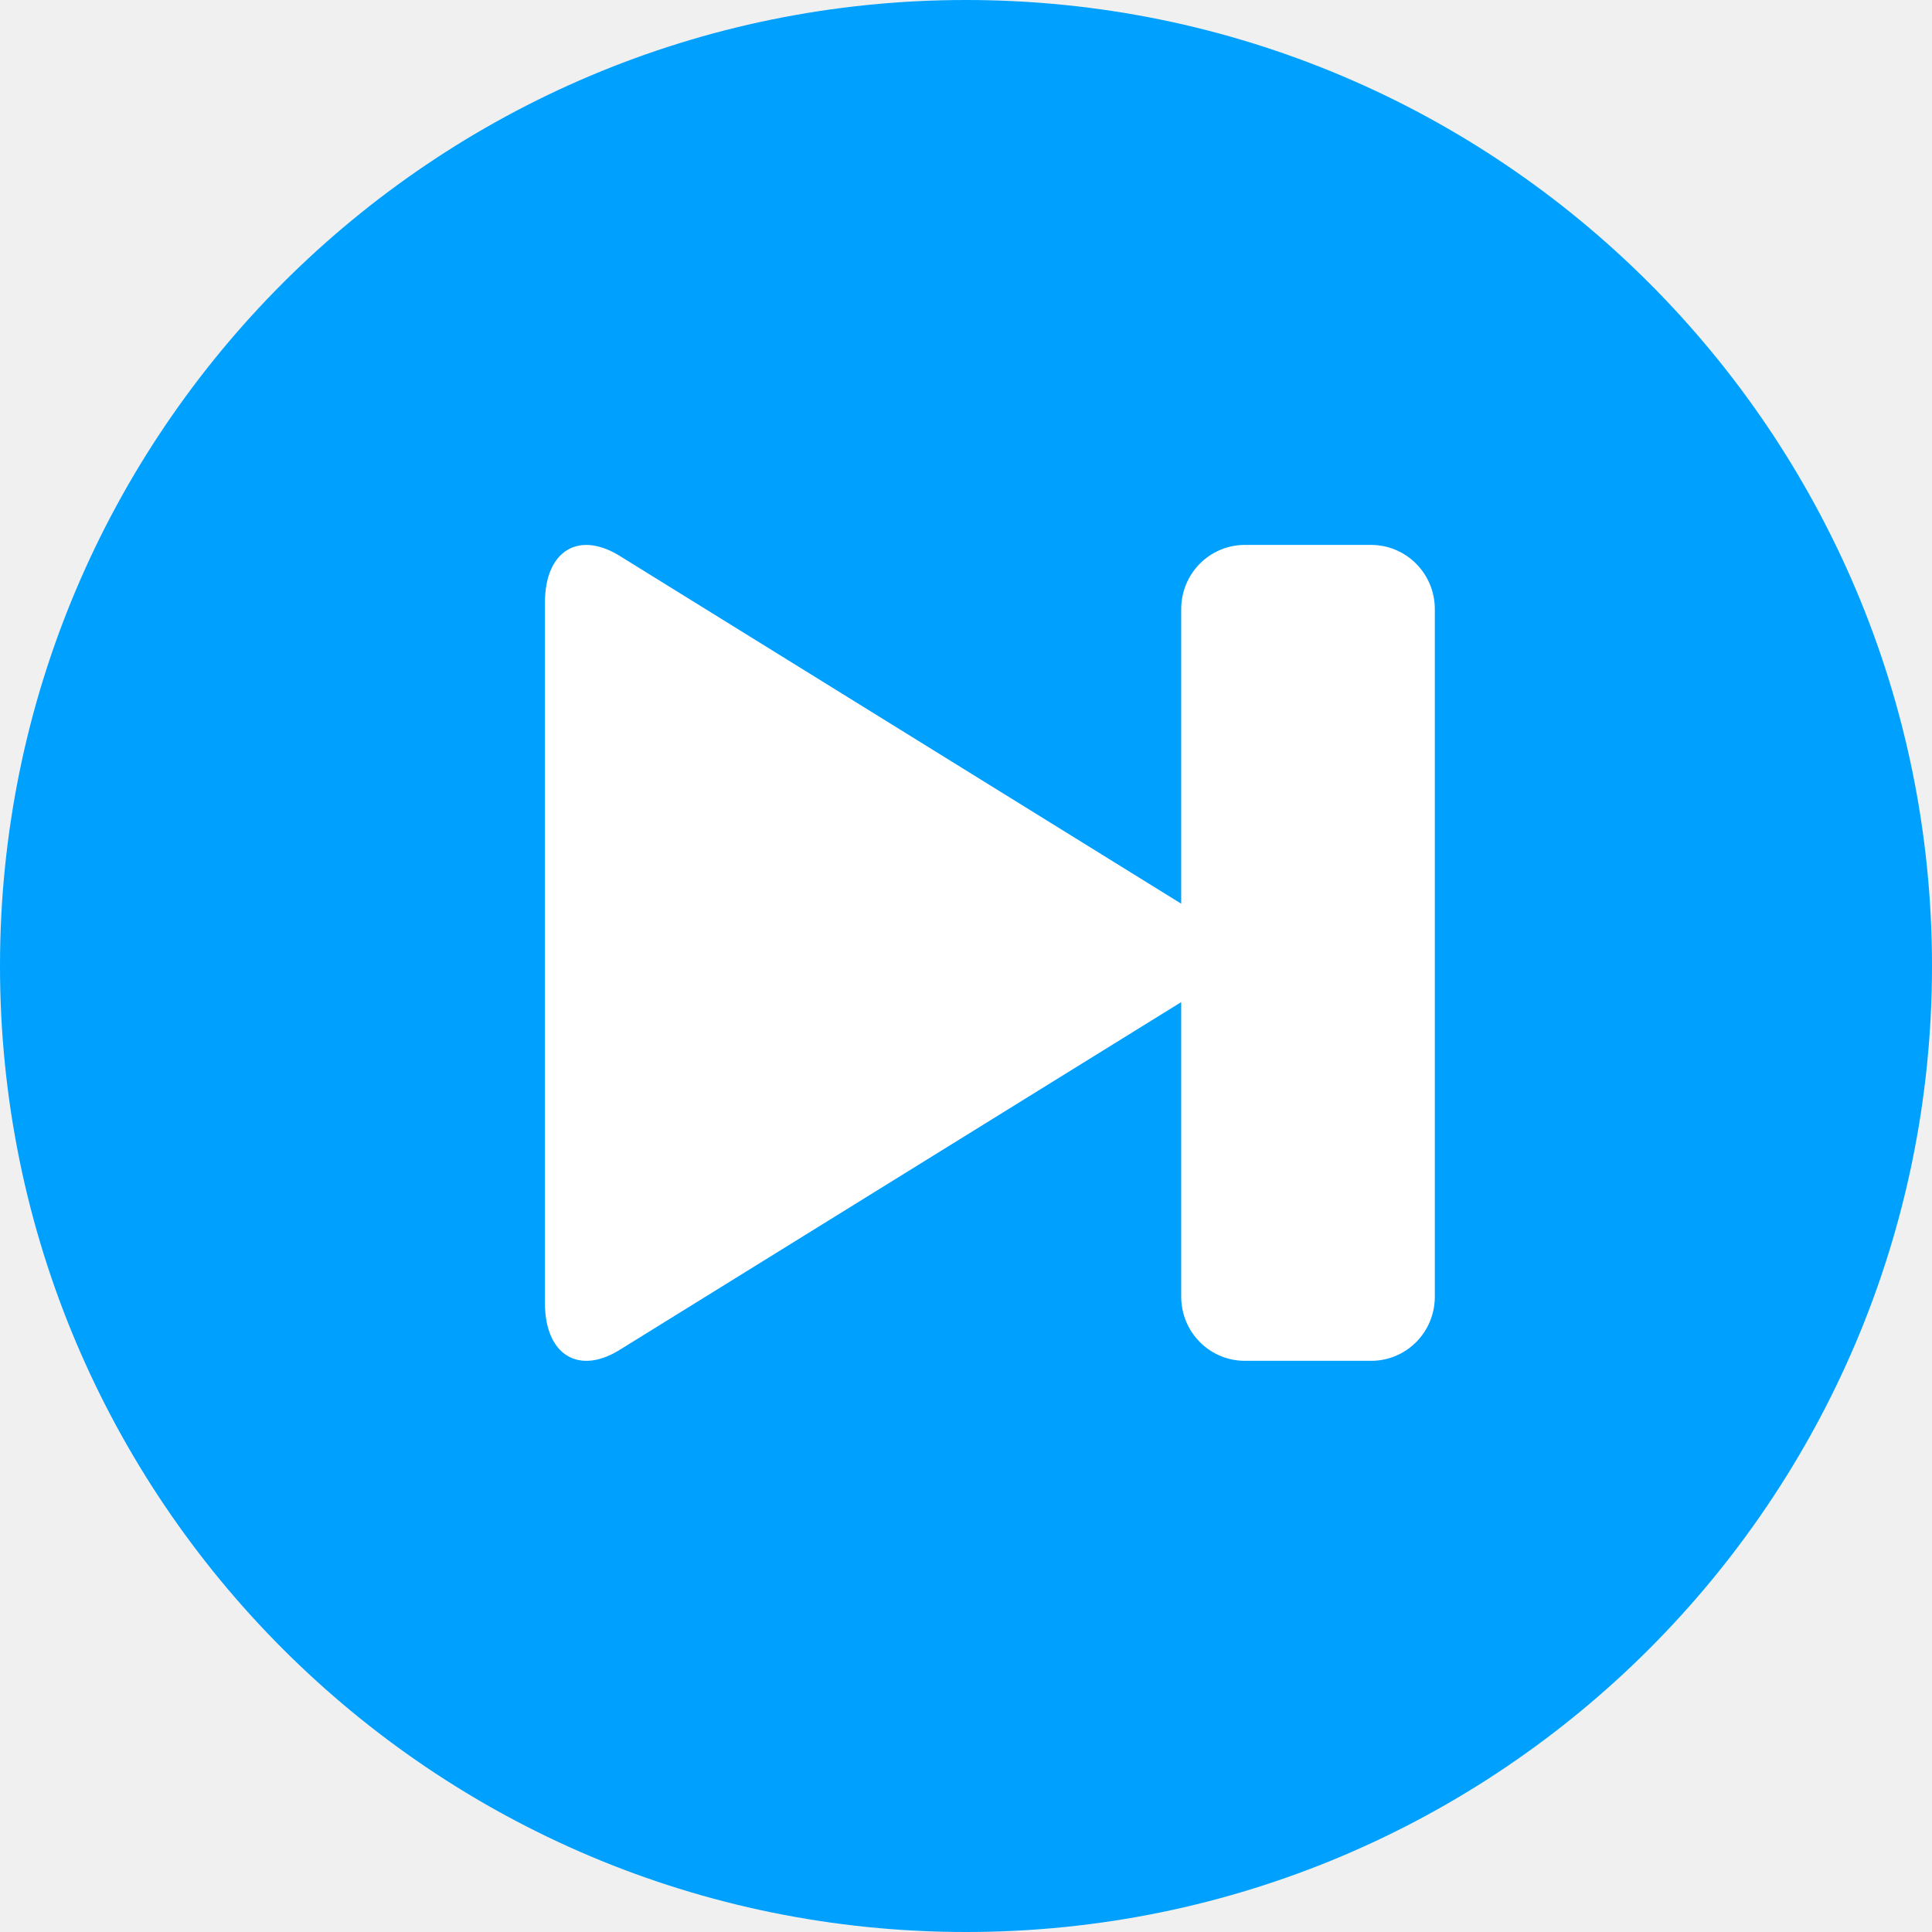
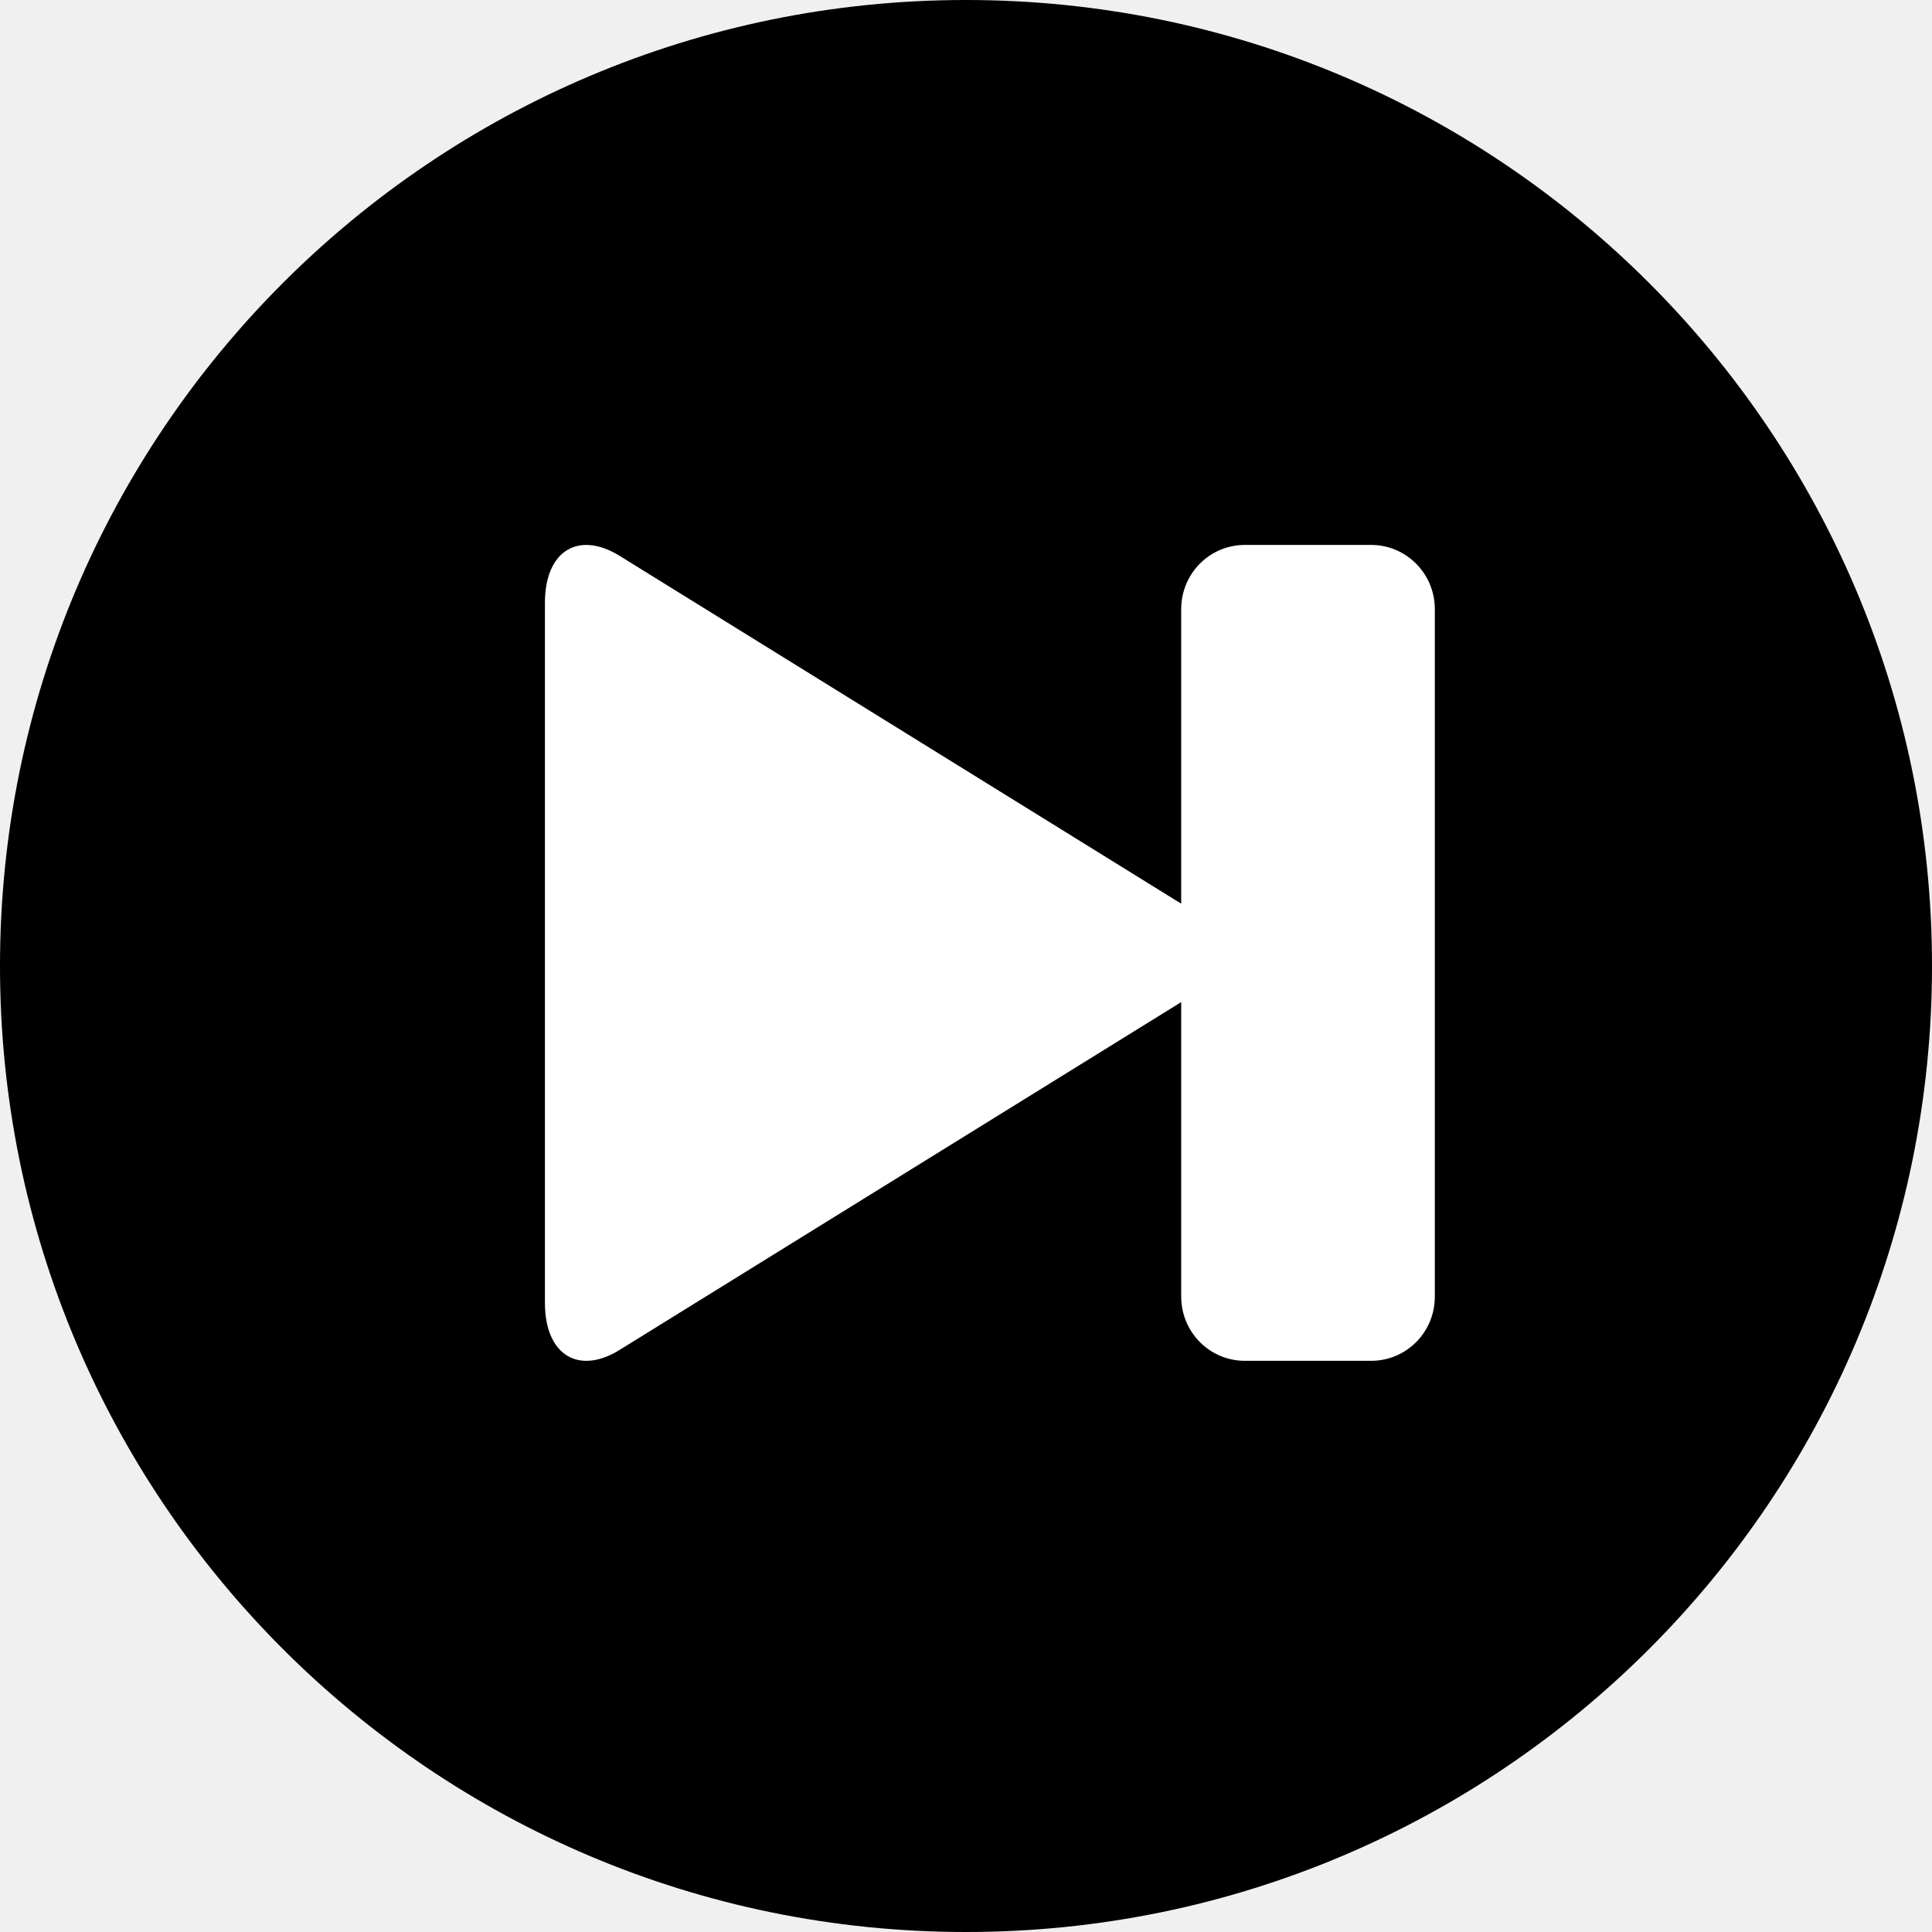
<svg xmlns="http://www.w3.org/2000/svg" width="39px" height="39px" viewBox="0 0 39 39" version="1.1">
  <defs />
  <g id="05.100.00-OpenSource-Amplitude" stroke="none" stroke-width="1" fill="none" fill-rule="evenodd">
    <g id="HD_05.100.00-521Website_OpenSource-Amplitude" transform="translate(-568, -782)">
      <g id="Lead-in">
        <g id="Player" transform="translate(368, 359)">
          <g id="Controllers/Status/Info" transform="translate(0, 357)">
            <g id="Controls" transform="translate(114, 56)">
              <g id="Next" transform="translate(86, 10)">
-                 <ellipse id="Oval-1-Copy" fill="#00A0FF" cx="19.5" cy="19.5" rx="19.5" ry="19.5" />
+                 <ellipse id="Oval-1-Copy" fill="#000" cx="19.5" cy="19.5" rx="19.5" ry="19.5" />
                <path d="M27.677,11 L25.131,11 C24.416,11 23.844,11.58 23.844,12.298 L23.844,18.242 L12.557,11.251 C11.699,10.691 11,11.101 11,12.169 L11,26.3 C11,27.366 11.699,27.782 12.557,27.219 L23.844,20.229 L23.844,26.173 C23.844,26.893 24.42,27.47 25.131,27.47 L27.677,27.47 C28.39,27.47 28.964,26.893 28.964,26.173 L28.964,12.298 C28.965,11.582 28.389,11 27.677,11 L27.677,11 Z" id="Shape" fill="#FFFFFF" />
              </g>
            </g>
          </g>
        </g>
      </g>
    </g>
  </g>
</svg>
